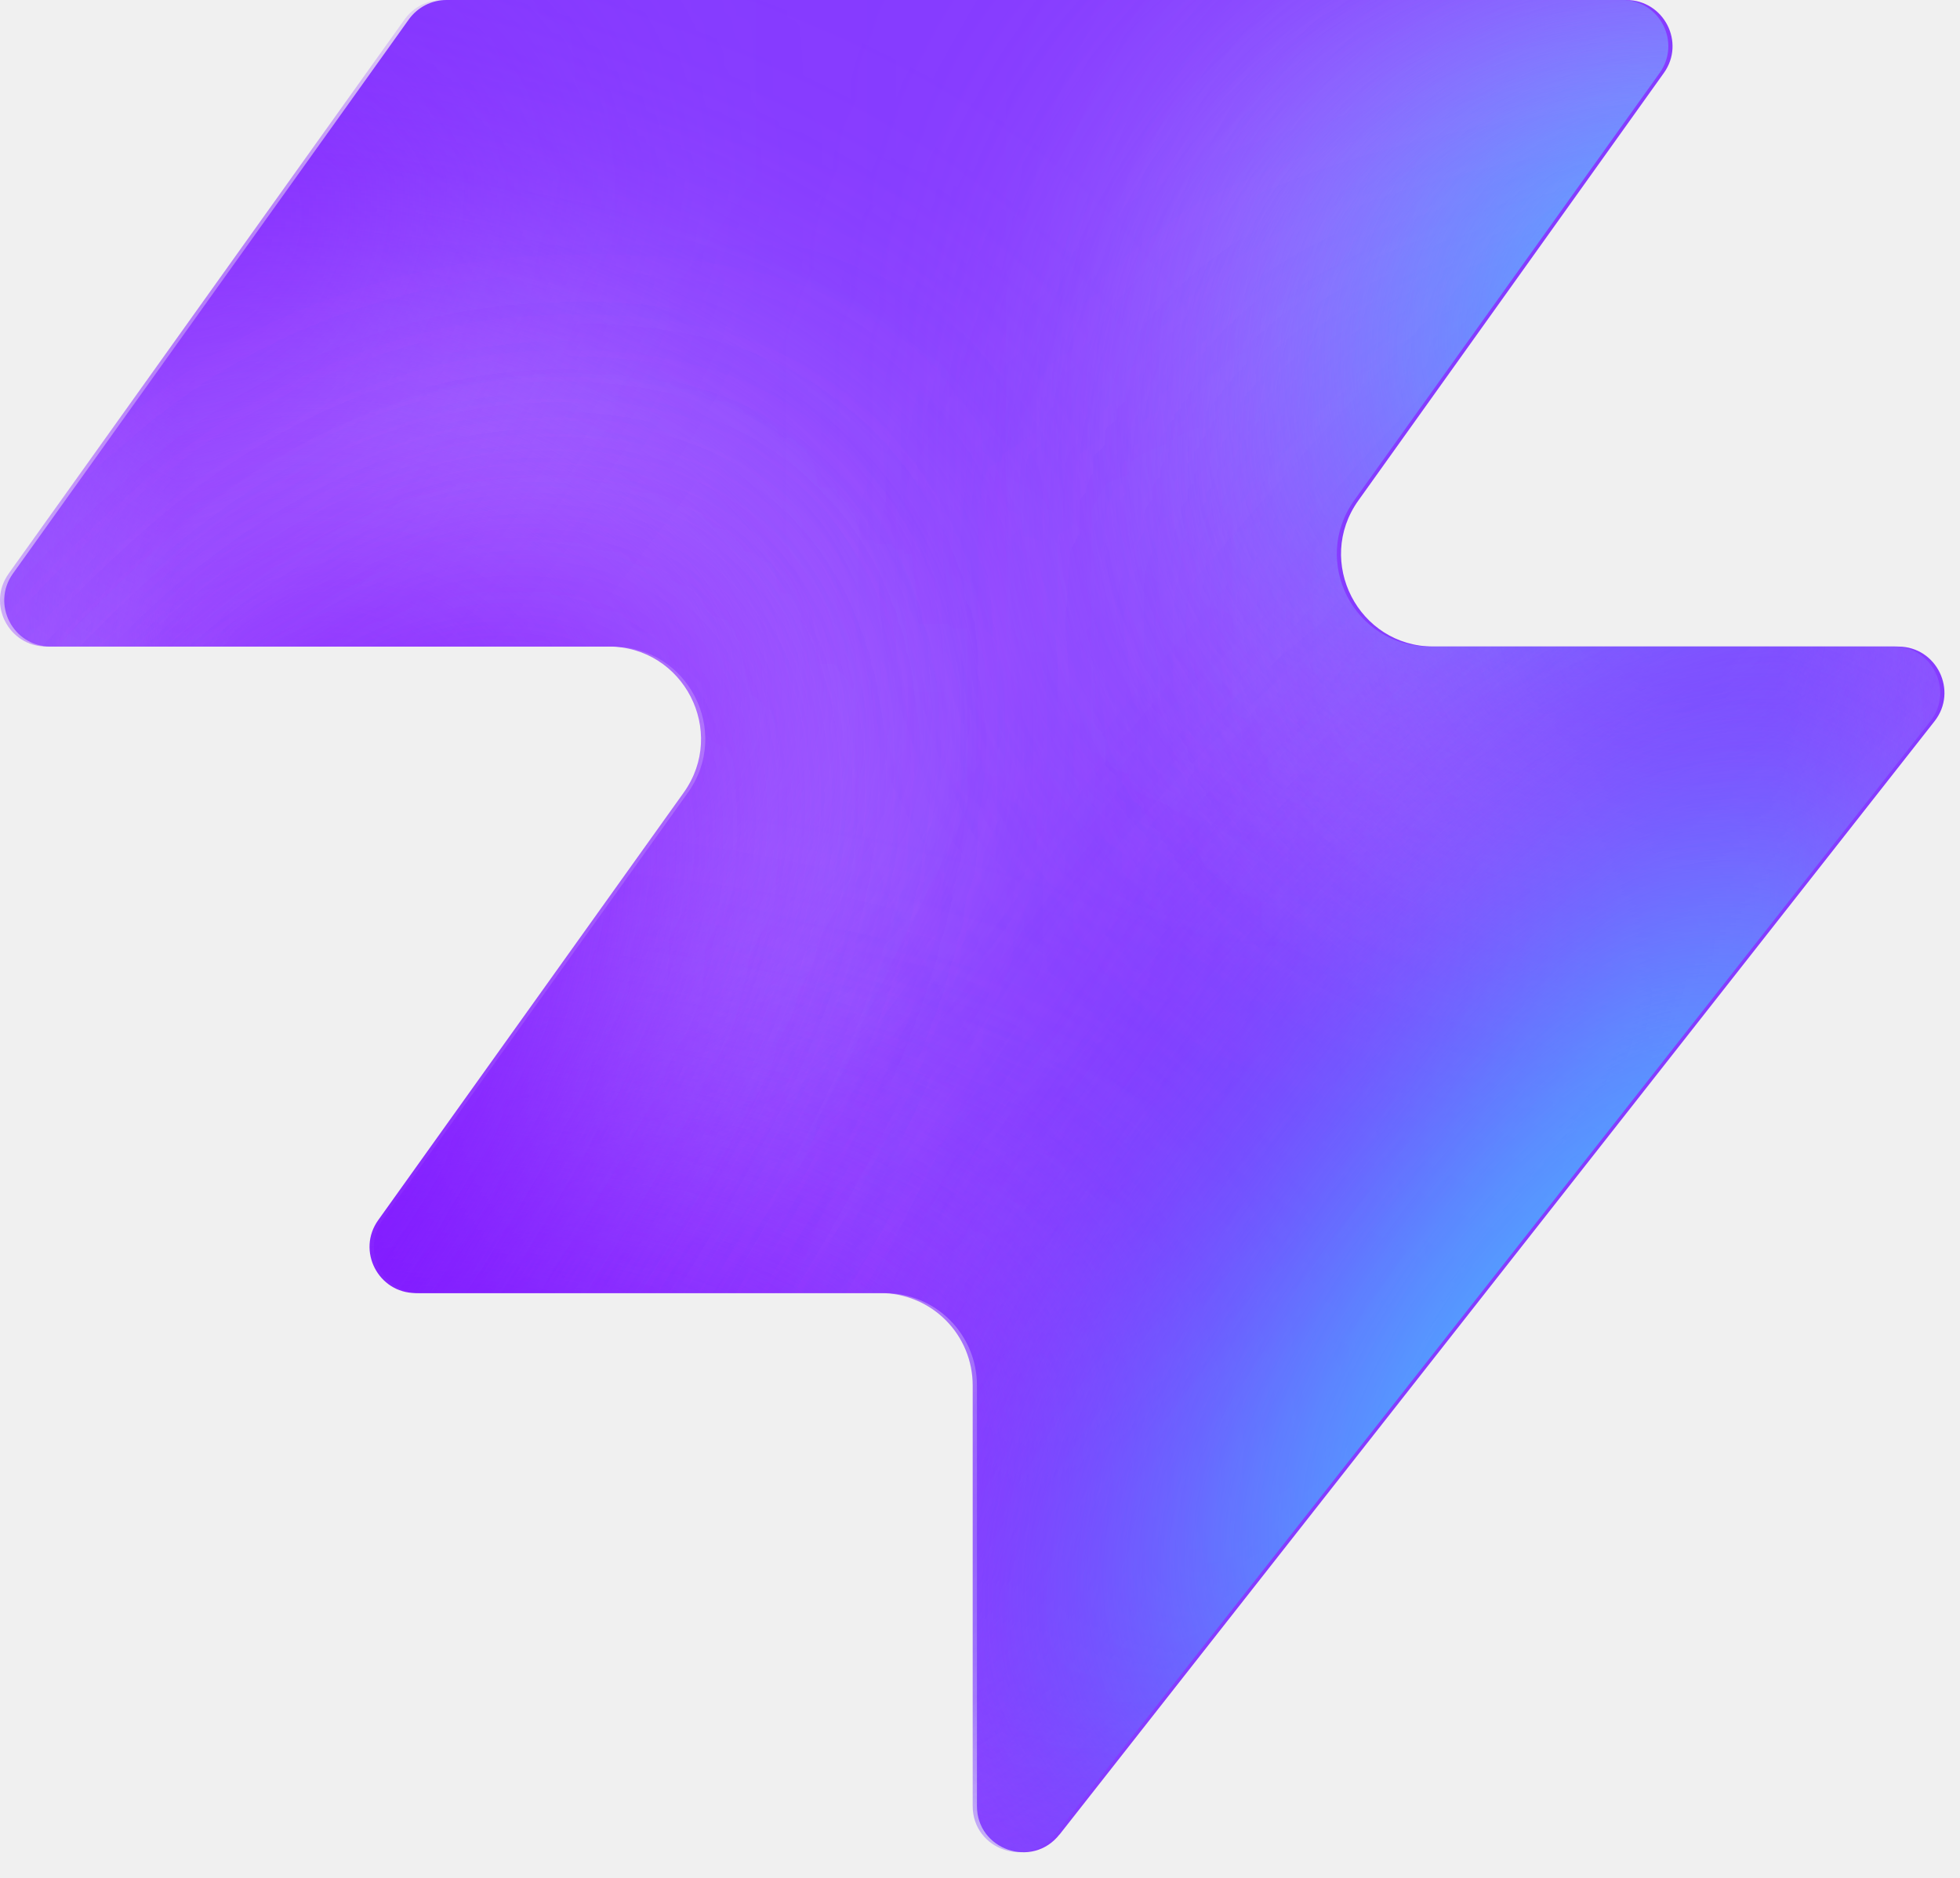
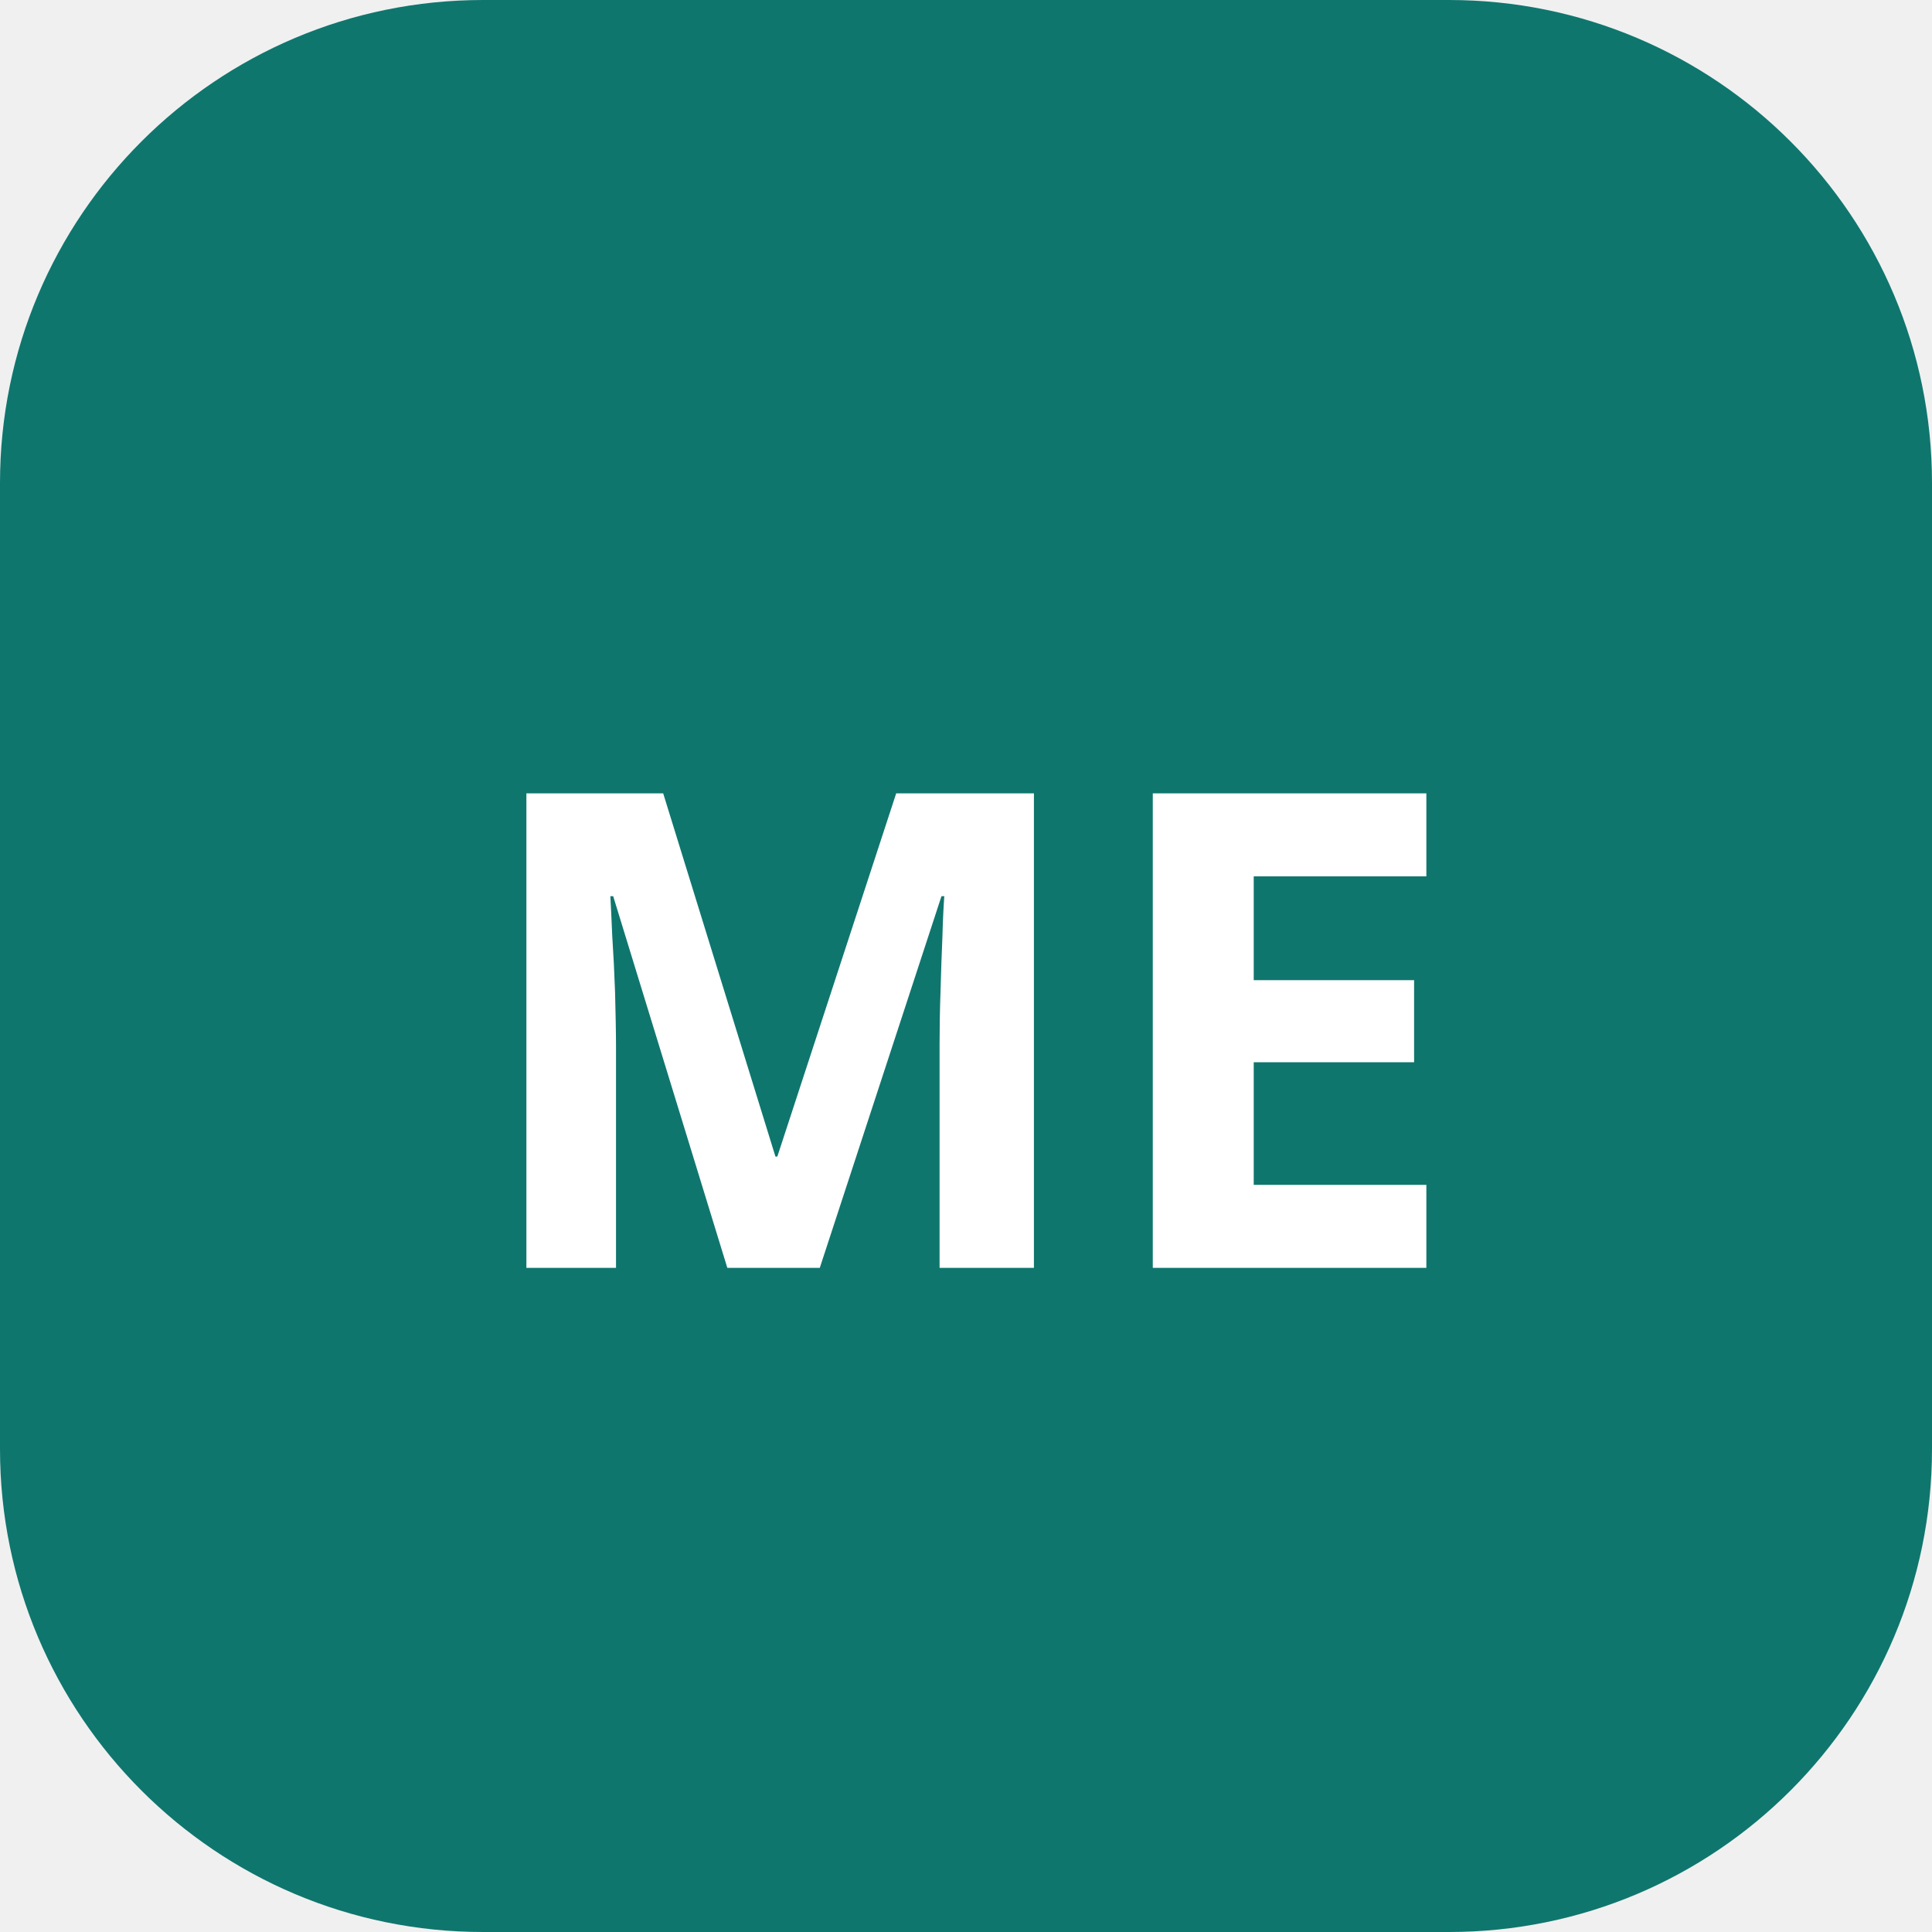
- <svg xmlns="http://www.w3.org/2000/svg" width="48" height="46" fill="none" viewBox="0 0 48 46">
-   <path fill="#863bff" d="M25.946 44.938c-.664.845-2.021.375-2.021-.698V33.937a2.26 2.26 0 0 0-2.262-2.262H10.287c-.92 0-1.456-1.04-.92-1.788l7.48-10.471c1.07-1.497 0-3.578-1.842-3.578H1.237c-.92 0-1.456-1.04-.92-1.788L10.013.474c.214-.297.556-.474.92-.474h28.894c.92 0 1.456 1.04.92 1.788l-7.48 10.471c-1.07 1.498 0 3.579 1.842 3.579h11.377c.943 0 1.473 1.088.89 1.83L25.947 44.94z" style="fill:#863bff;fill:color(display-p3 .525 .23 1);fill-opacity:1" />
-   <mask id="a" width="48" height="46" x="0" y="0" maskUnits="userSpaceOnUse" style="mask-type:alpha">
-     <path fill="#000" d="M25.842 44.938c-.664.844-2.021.375-2.021-.698V33.937a2.26 2.26 0 0 0-2.262-2.262H10.183c-.92 0-1.456-1.04-.92-1.788l7.48-10.471c1.07-1.498 0-3.579-1.842-3.579H1.133c-.92 0-1.456-1.04-.92-1.787L9.91.473c.214-.297.556-.474.92-.474h28.894c.92 0 1.456 1.04.92 1.788l-7.48 10.471c-1.07 1.498 0 3.578 1.842 3.578h11.377c.943 0 1.473 1.088.89 1.832L25.843 44.94z" style="fill:#000;fill-opacity:1" />
-   </mask>
-   <g mask="url(#a)">
-     <g filter="url(#b)">
-       <ellipse cx="5.508" cy="14.704" fill="#ede6ff" rx="5.508" ry="14.704" style="fill:#ede6ff;fill:color(display-p3 .927 .903 1);fill-opacity:1" transform="matrix(.00324 1 1 -.00324 -4.47 31.516)" />
-     </g>
-     <g filter="url(#c)">
-       <ellipse cx="10.399" cy="29.851" fill="#ede6ff" rx="10.399" ry="29.851" style="fill:#ede6ff;fill:color(display-p3 .927 .903 1);fill-opacity:1" transform="matrix(.00324 1 1 -.00324 -39.328 7.883)" />
-     </g>
-     <g filter="url(#d)">
-       <ellipse cx="5.508" cy="30.487" fill="#7e14ff" rx="5.508" ry="30.487" style="fill:#7e14ff;fill:color(display-p3 .492 .077 1);fill-opacity:1" transform="rotate(89.814 -25.913 -14.639)scale(1 -1)" />
-     </g>
-     <g filter="url(#e)">
-       <ellipse cx="5.508" cy="30.599" fill="#7e14ff" rx="5.508" ry="30.599" style="fill:#7e14ff;fill:color(display-p3 .492 .077 1);fill-opacity:1" transform="rotate(89.814 -32.644 -3.334)scale(1 -1)" />
-     </g>
-     <g filter="url(#f)">
-       <ellipse cx="5.508" cy="30.599" fill="#7e14ff" rx="5.508" ry="30.599" style="fill:#7e14ff;fill:color(display-p3 .492 .077 1);fill-opacity:1" transform="matrix(.00324 1 1 -.00324 -34.34 30.47)" />
-     </g>
-     <g filter="url(#g)">
-       <ellipse cx="14.072" cy="22.078" fill="#ede6ff" rx="14.072" ry="22.078" style="fill:#ede6ff;fill:color(display-p3 .927 .903 1);fill-opacity:1" transform="rotate(93.35 24.506 48.493)scale(-1 1)" />
-     </g>
-     <g filter="url(#h)">
-       <ellipse cx="3.47" cy="21.501" fill="#7e14ff" rx="3.47" ry="21.501" style="fill:#7e14ff;fill:color(display-p3 .492 .077 1);fill-opacity:1" transform="rotate(89.009 28.708 47.59)scale(-1 1)" />
-     </g>
-     <g filter="url(#i)">
-       <ellipse cx="3.47" cy="21.501" fill="#7e14ff" rx="3.47" ry="21.501" style="fill:#7e14ff;fill:color(display-p3 .492 .077 1);fill-opacity:1" transform="rotate(89.009 28.708 47.59)scale(-1 1)" />
-     </g>
-     <g filter="url(#j)">
-       <ellipse cx=".387" cy="8.972" fill="#7e14ff" rx="4.407" ry="29.108" style="fill:#7e14ff;fill:color(display-p3 .492 .077 1);fill-opacity:1" transform="rotate(39.51 .387 8.972)" />
-     </g>
-     <g filter="url(#k)">
-       <ellipse cx="47.523" cy="-6.092" fill="#7e14ff" rx="4.407" ry="29.108" style="fill:#7e14ff;fill:color(display-p3 .492 .077 1);fill-opacity:1" transform="rotate(37.892 47.523 -6.092)" />
-     </g>
-     <g filter="url(#l)">
-       <ellipse cx="41.412" cy="6.333" fill="#47bfff" rx="5.971" ry="9.665" style="fill:#47bfff;fill:color(display-p3 .28 .748 1);fill-opacity:1" transform="rotate(37.892 41.412 6.333)" />
-     </g>
-     <g filter="url(#m)">
-       <ellipse cx="-1.879" cy="38.332" fill="#7e14ff" rx="4.407" ry="29.108" style="fill:#7e14ff;fill:color(display-p3 .492 .077 1);fill-opacity:1" transform="rotate(37.892 -1.88 38.332)" />
-     </g>
-     <g filter="url(#n)">
-       <ellipse cx="-1.879" cy="38.332" fill="#7e14ff" rx="4.407" ry="29.108" style="fill:#7e14ff;fill:color(display-p3 .492 .077 1);fill-opacity:1" transform="rotate(37.892 -1.88 38.332)" />
-     </g>
-     <g filter="url(#o)">
-       <ellipse cx="35.651" cy="29.907" fill="#7e14ff" rx="4.407" ry="29.108" style="fill:#7e14ff;fill:color(display-p3 .492 .077 1);fill-opacity:1" transform="rotate(37.892 35.651 29.907)" />
-     </g>
-     <g filter="url(#p)">
-       <ellipse cx="38.418" cy="32.4" fill="#47bfff" rx="5.971" ry="15.297" style="fill:#47bfff;fill:color(display-p3 .28 .748 1);fill-opacity:1" transform="rotate(37.892 38.418 32.4)" />
-     </g>
-   </g>
-   <defs>
-     <filter id="b" width="60.045" height="41.654" x="-19.77" y="16.149" color-interpolation-filters="sRGB" filterUnits="userSpaceOnUse">
-       <feFlood flood-opacity="0" result="BackgroundImageFix" />
-       <feBlend in="SourceGraphic" in2="BackgroundImageFix" result="shape" />
-       <feGaussianBlur result="effect1_foregroundBlur_2002_17158" stdDeviation="7.659" />
-     </filter>
-     <filter id="c" width="90.34" height="51.437" x="-54.613" y="-7.533" color-interpolation-filters="sRGB" filterUnits="userSpaceOnUse">
-       <feFlood flood-opacity="0" result="BackgroundImageFix" />
-       <feBlend in="SourceGraphic" in2="BackgroundImageFix" result="shape" />
-       <feGaussianBlur result="effect1_foregroundBlur_2002_17158" stdDeviation="7.659" />
-     </filter>
-     <filter id="d" width="79.355" height="29.4" x="-49.64" y="2.03" color-interpolation-filters="sRGB" filterUnits="userSpaceOnUse">
-       <feFlood flood-opacity="0" result="BackgroundImageFix" />
-       <feBlend in="SourceGraphic" in2="BackgroundImageFix" result="shape" />
-       <feGaussianBlur result="effect1_foregroundBlur_2002_17158" stdDeviation="4.596" />
-     </filter>
-     <filter id="e" width="79.579" height="29.4" x="-45.045" y="20.029" color-interpolation-filters="sRGB" filterUnits="userSpaceOnUse">
-       <feFlood flood-opacity="0" result="BackgroundImageFix" />
-       <feBlend in="SourceGraphic" in2="BackgroundImageFix" result="shape" />
-       <feGaussianBlur result="effect1_foregroundBlur_2002_17158" stdDeviation="4.596" />
-     </filter>
-     <filter id="f" width="79.579" height="29.4" x="-43.513" y="21.178" color-interpolation-filters="sRGB" filterUnits="userSpaceOnUse">
-       <feFlood flood-opacity="0" result="BackgroundImageFix" />
-       <feBlend in="SourceGraphic" in2="BackgroundImageFix" result="shape" />
-       <feGaussianBlur result="effect1_foregroundBlur_2002_17158" stdDeviation="4.596" />
-     </filter>
-     <filter id="g" width="74.749" height="58.852" x="15.756" y="-17.901" color-interpolation-filters="sRGB" filterUnits="userSpaceOnUse">
-       <feFlood flood-opacity="0" result="BackgroundImageFix" />
-       <feBlend in="SourceGraphic" in2="BackgroundImageFix" result="shape" />
-       <feGaussianBlur result="effect1_foregroundBlur_2002_17158" stdDeviation="7.659" />
-     </filter>
-     <filter id="h" width="61.377" height="25.362" x="23.548" y="2.284" color-interpolation-filters="sRGB" filterUnits="userSpaceOnUse">
-       <feFlood flood-opacity="0" result="BackgroundImageFix" />
-       <feBlend in="SourceGraphic" in2="BackgroundImageFix" result="shape" />
-       <feGaussianBlur result="effect1_foregroundBlur_2002_17158" stdDeviation="4.596" />
-     </filter>
-     <filter id="i" width="61.377" height="25.362" x="23.548" y="2.284" color-interpolation-filters="sRGB" filterUnits="userSpaceOnUse">
-       <feFlood flood-opacity="0" result="BackgroundImageFix" />
-       <feBlend in="SourceGraphic" in2="BackgroundImageFix" result="shape" />
-       <feGaussianBlur result="effect1_foregroundBlur_2002_17158" stdDeviation="4.596" />
-     </filter>
-     <filter id="j" width="56.045" height="63.649" x="-27.636" y="-22.853" color-interpolation-filters="sRGB" filterUnits="userSpaceOnUse">
-       <feFlood flood-opacity="0" result="BackgroundImageFix" />
-       <feBlend in="SourceGraphic" in2="BackgroundImageFix" result="shape" />
-       <feGaussianBlur result="effect1_foregroundBlur_2002_17158" stdDeviation="4.596" />
-     </filter>
-     <filter id="k" width="54.814" height="64.646" x="20.116" y="-38.415" color-interpolation-filters="sRGB" filterUnits="userSpaceOnUse">
-       <feFlood flood-opacity="0" result="BackgroundImageFix" />
-       <feBlend in="SourceGraphic" in2="BackgroundImageFix" result="shape" />
-       <feGaussianBlur result="effect1_foregroundBlur_2002_17158" stdDeviation="4.596" />
-     </filter>
-     <filter id="l" width="33.541" height="35.313" x="24.641" y="-11.323" color-interpolation-filters="sRGB" filterUnits="userSpaceOnUse">
-       <feFlood flood-opacity="0" result="BackgroundImageFix" />
-       <feBlend in="SourceGraphic" in2="BackgroundImageFix" result="shape" />
-       <feGaussianBlur result="effect1_foregroundBlur_2002_17158" stdDeviation="4.596" />
-     </filter>
-     <filter id="m" width="54.814" height="64.646" x="-29.286" y="6.009" color-interpolation-filters="sRGB" filterUnits="userSpaceOnUse">
-       <feFlood flood-opacity="0" result="BackgroundImageFix" />
-       <feBlend in="SourceGraphic" in2="BackgroundImageFix" result="shape" />
-       <feGaussianBlur result="effect1_foregroundBlur_2002_17158" stdDeviation="4.596" />
-     </filter>
-     <filter id="n" width="54.814" height="64.646" x="-29.286" y="6.009" color-interpolation-filters="sRGB" filterUnits="userSpaceOnUse">
-       <feFlood flood-opacity="0" result="BackgroundImageFix" />
-       <feBlend in="SourceGraphic" in2="BackgroundImageFix" result="shape" />
-       <feGaussianBlur result="effect1_foregroundBlur_2002_17158" stdDeviation="4.596" />
-     </filter>
-     <filter id="o" width="54.814" height="64.646" x="8.244" y="-2.416" color-interpolation-filters="sRGB" filterUnits="userSpaceOnUse">
-       <feFlood flood-opacity="0" result="BackgroundImageFix" />
-       <feBlend in="SourceGraphic" in2="BackgroundImageFix" result="shape" />
-       <feGaussianBlur result="effect1_foregroundBlur_2002_17158" stdDeviation="4.596" />
-     </filter>
-     <filter id="p" width="39.409" height="43.623" x="18.713" y="10.588" color-interpolation-filters="sRGB" filterUnits="userSpaceOnUse">
-       <feFlood flood-opacity="0" result="BackgroundImageFix" />
-       <feBlend in="SourceGraphic" in2="BackgroundImageFix" result="shape" />
-       <feGaussianBlur result="effect1_foregroundBlur_2002_17158" stdDeviation="4.596" />
-     </filter>
-   </defs>
+ <svg xmlns="http://www.w3.org/2000/svg" viewBox="0 0 32 32" fill="none">
+   <rect width="32" height="32" rx="8" fill="#0F766E" />
+   <text x="16" y="21" text-anchor="middle" font-family="Syne, sans-serif" font-size="11" font-weight="700" fill="#ffffff">ME</text>
</svg>
